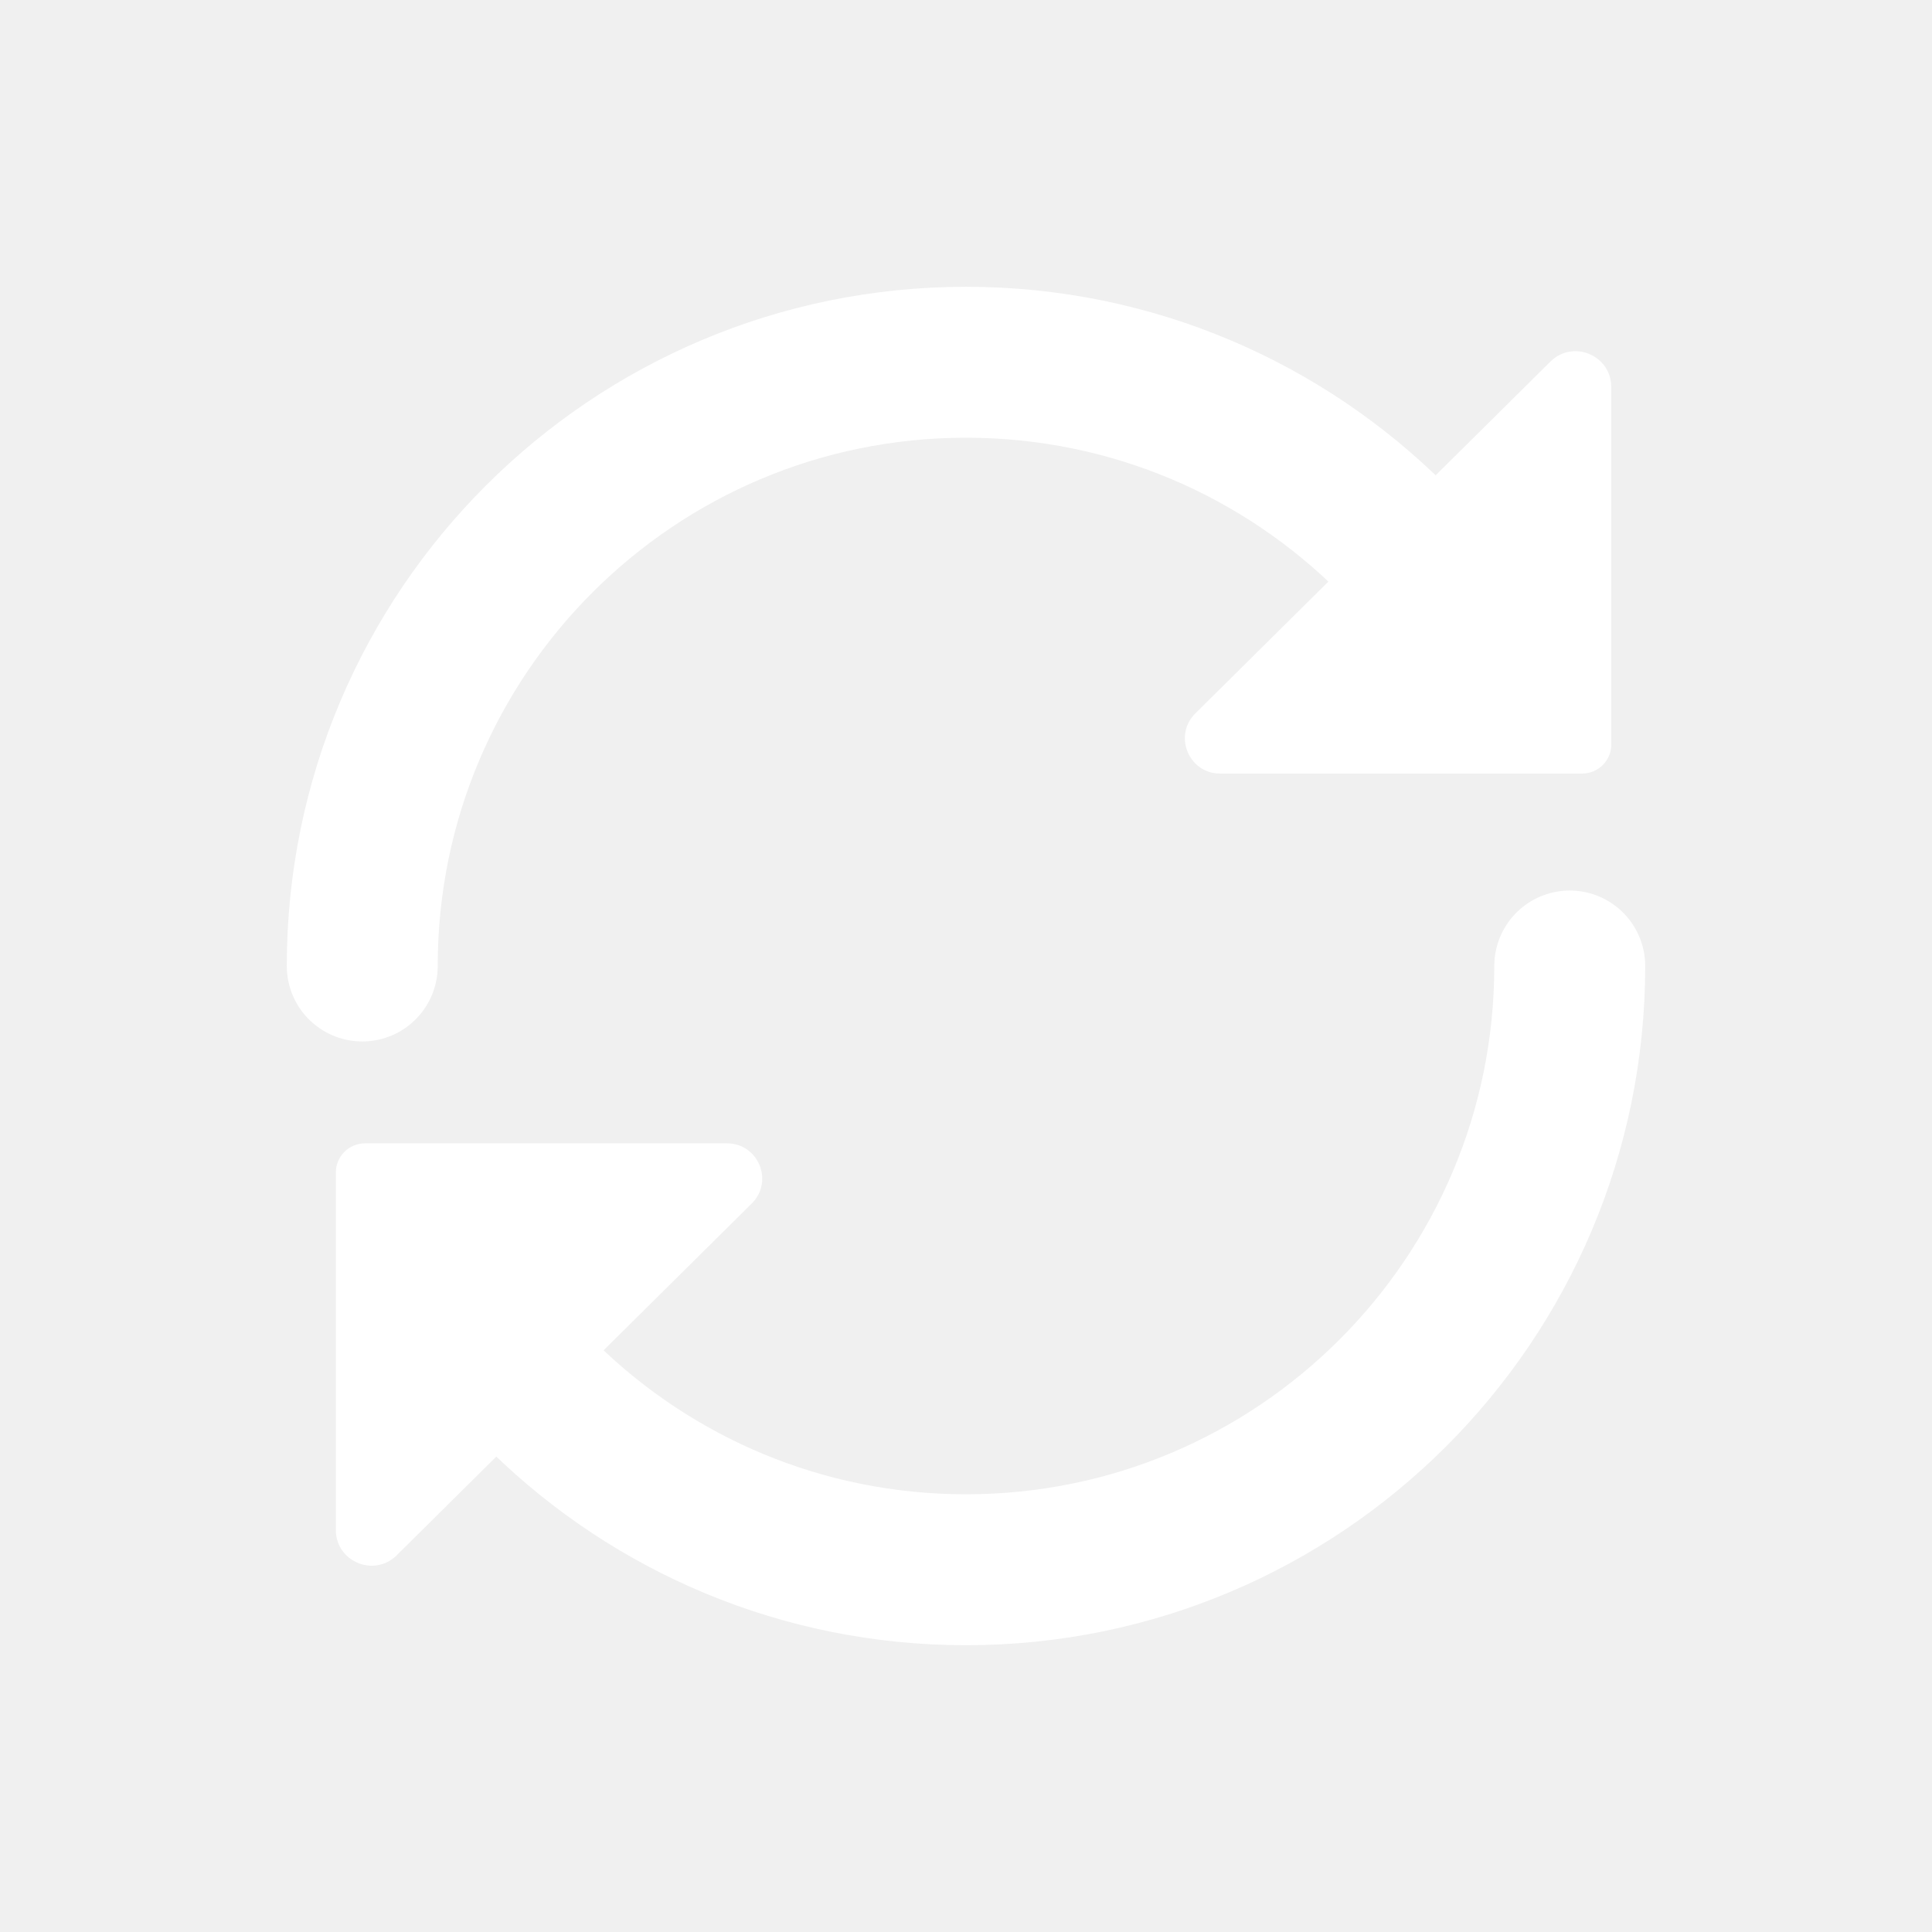
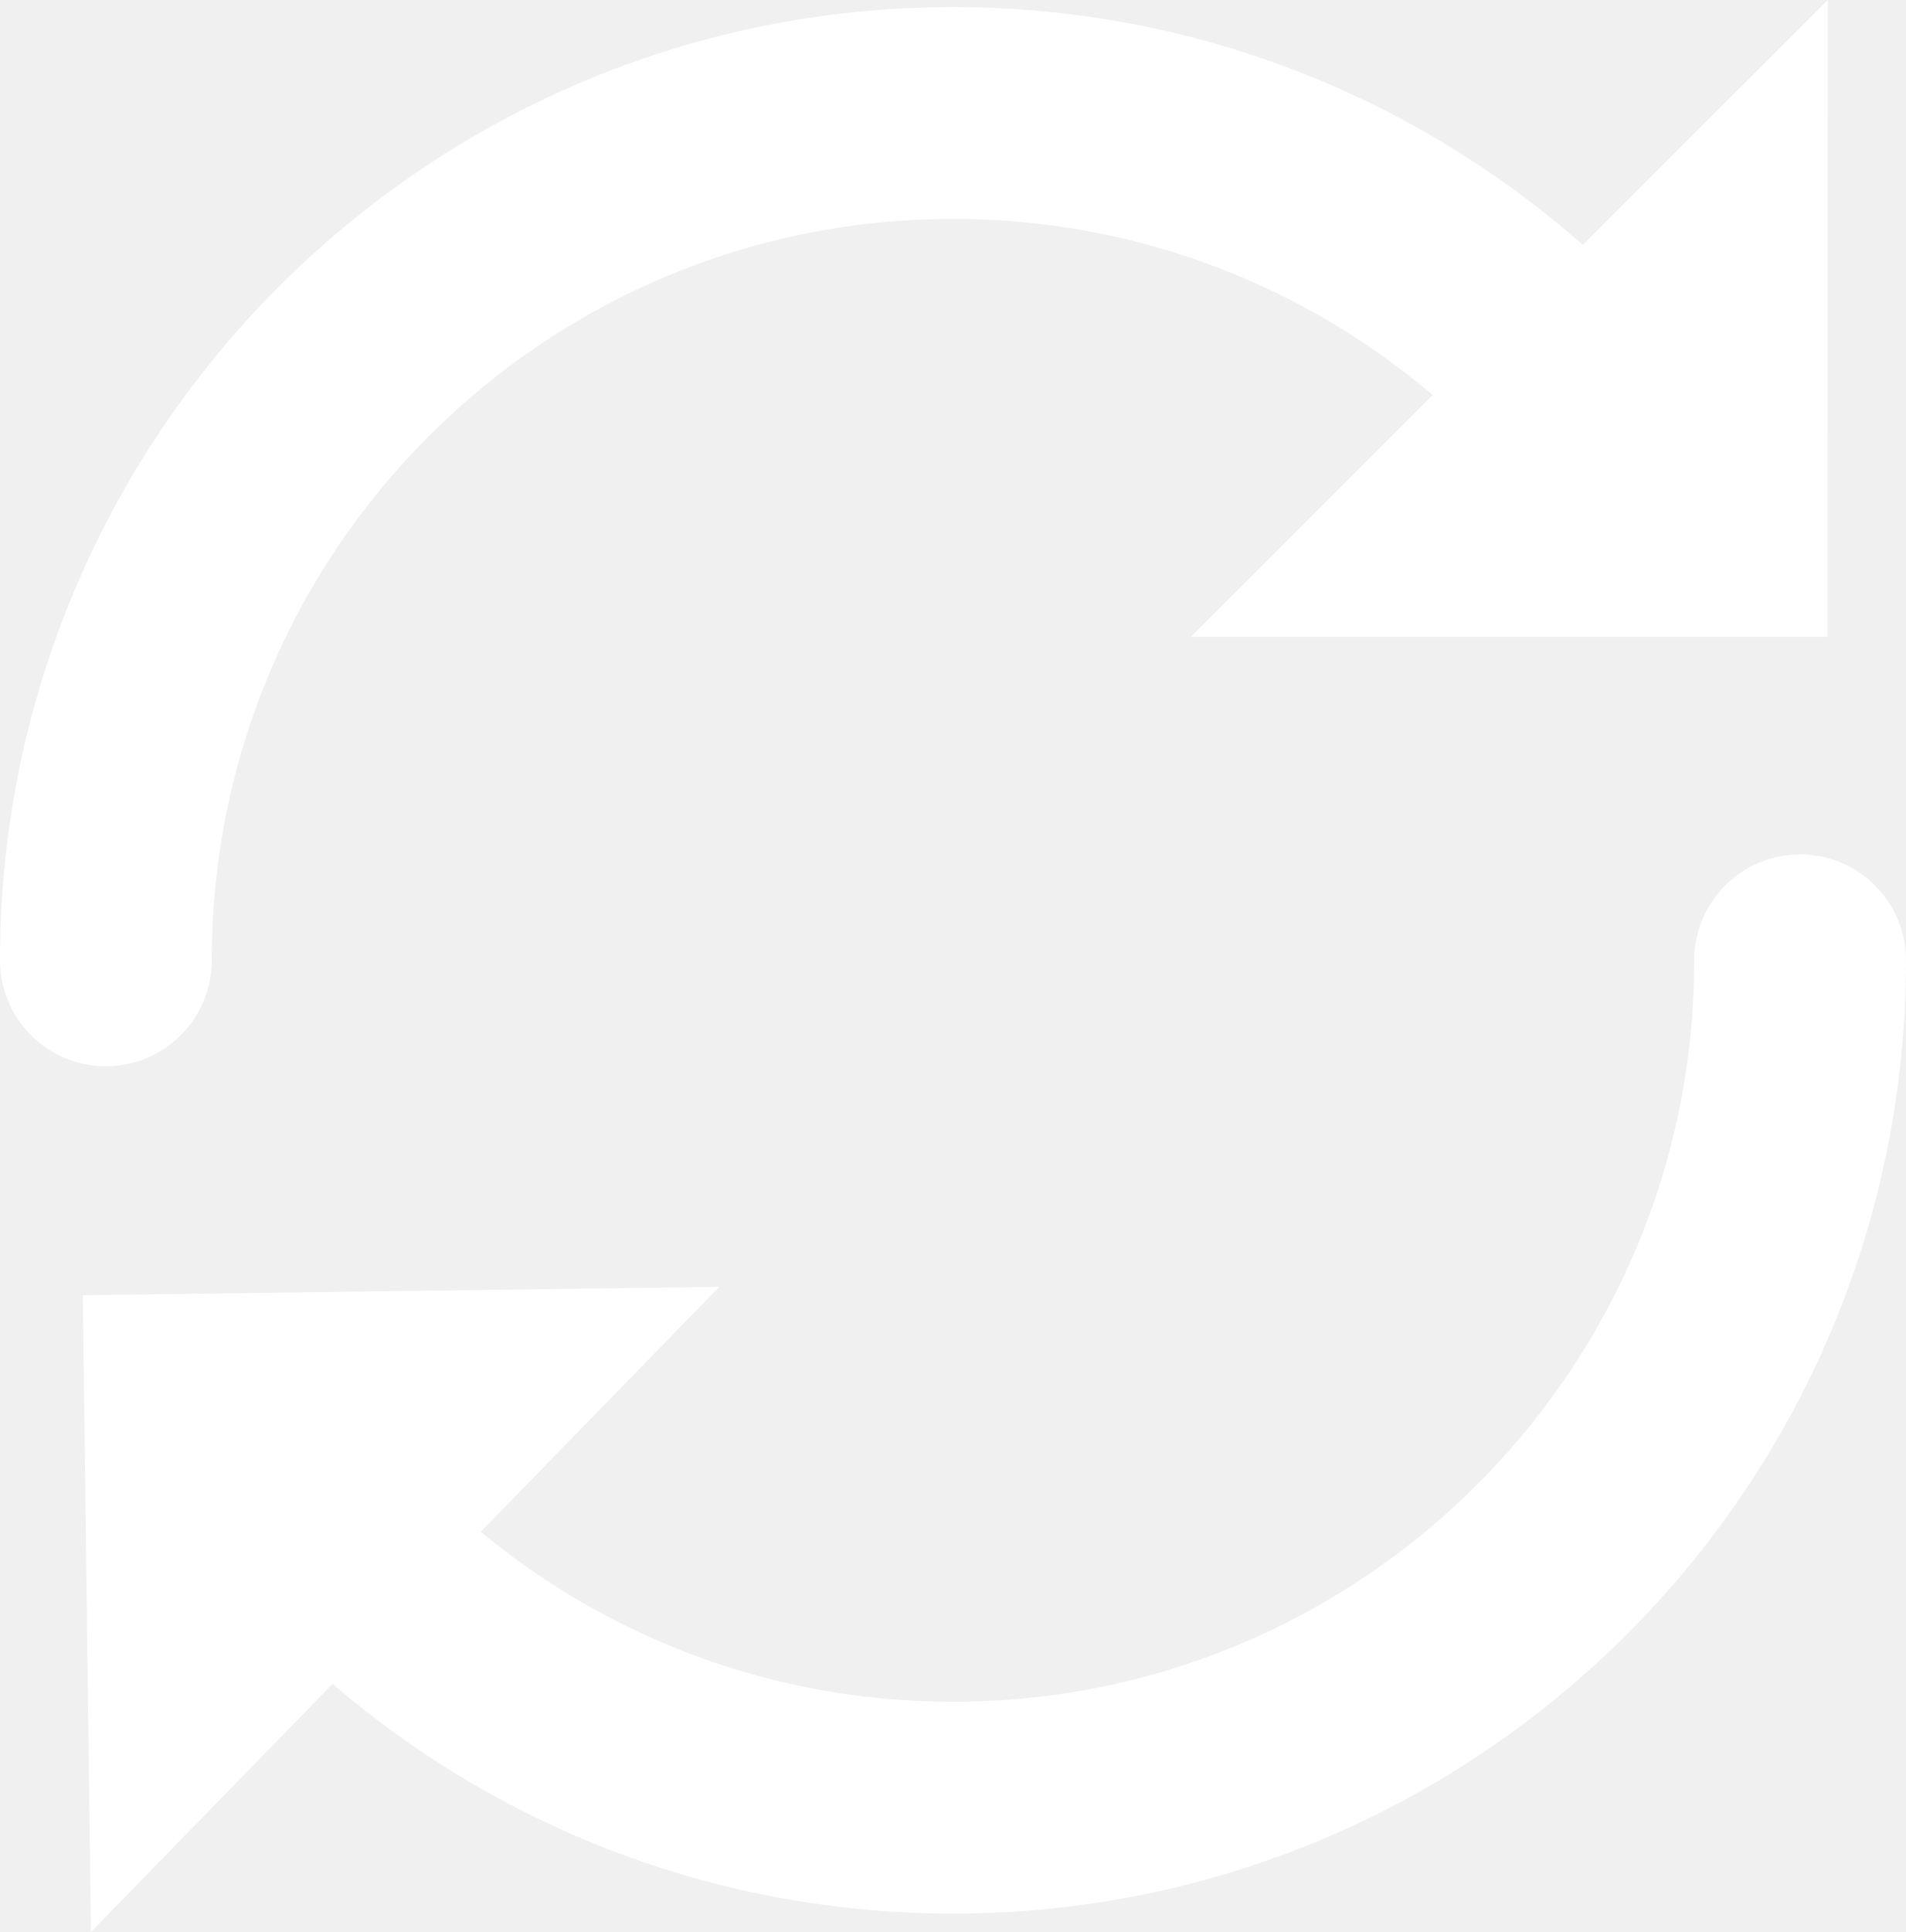
- <svg xmlns="http://www.w3.org/2000/svg" viewBox="-38 -38 256 256">
+ <svg xmlns="http://www.w3.org/2000/svg" viewBox="0 0 180 182.41">
  <defs>
    <style>
      .b {
        fill: none;
-         stroke: white;
+         stroke: #fff;
        stroke-linecap: round;
        stroke-miterlimit: 10;
        stroke-width: 20px;
      }

      .c {
-         fill: white;
+         fill: #fff;
        stroke-width: 0px;
      }
    </style>
  </defs>
-   <path class="b" d="m170,90c0,44.18-35.82,80-80,80-21.71,0-41.41-8.65-55.82-22.7" />
-   <path class="b" d="m10,90C10,45.82,45.82,10,90,10c22.09,0,42.09,8.95,56.57,23.43" />
-   <path class="c" d="m6.5,117.36v47.36c0,4.21,5.08,6.33,8.07,3.36l47.04-46.61c2.96-2.93.88-7.97-3.28-7.97H10.36c-2.13,0-3.86,1.73-3.86,3.86Z" />
-   <path class="c" d="m175.5,60.64V13.28c0-4.21-5.08-6.33-8.07-3.36l-47.04,46.61c-2.96,2.93-.88,7.97,3.28,7.97h47.98c2.13,0,3.86-1.73,3.86-3.86Z" />
+   <g>
+     <path class="b" d="M170,90.67c0,44.18-35.82,80-80,80-21.71,0-41.41-8.65-55.82-22.7" />
+     <polygon class="c" points="8.59 182.41 67.93 121.5 7.82 122.29 8.59 182.41" />
+   </g>
+   <g>
+     <path class="b" d="M10,90.67C10,46.49,45.82,10.67,90,10.67c22.09,0,42.09,8.95,56.57,23.43" />
+     <polygon class="c" points="172.61 0 112.47 60.13 172.59 60.13 172.61 0" />
+   </g>
</svg>
